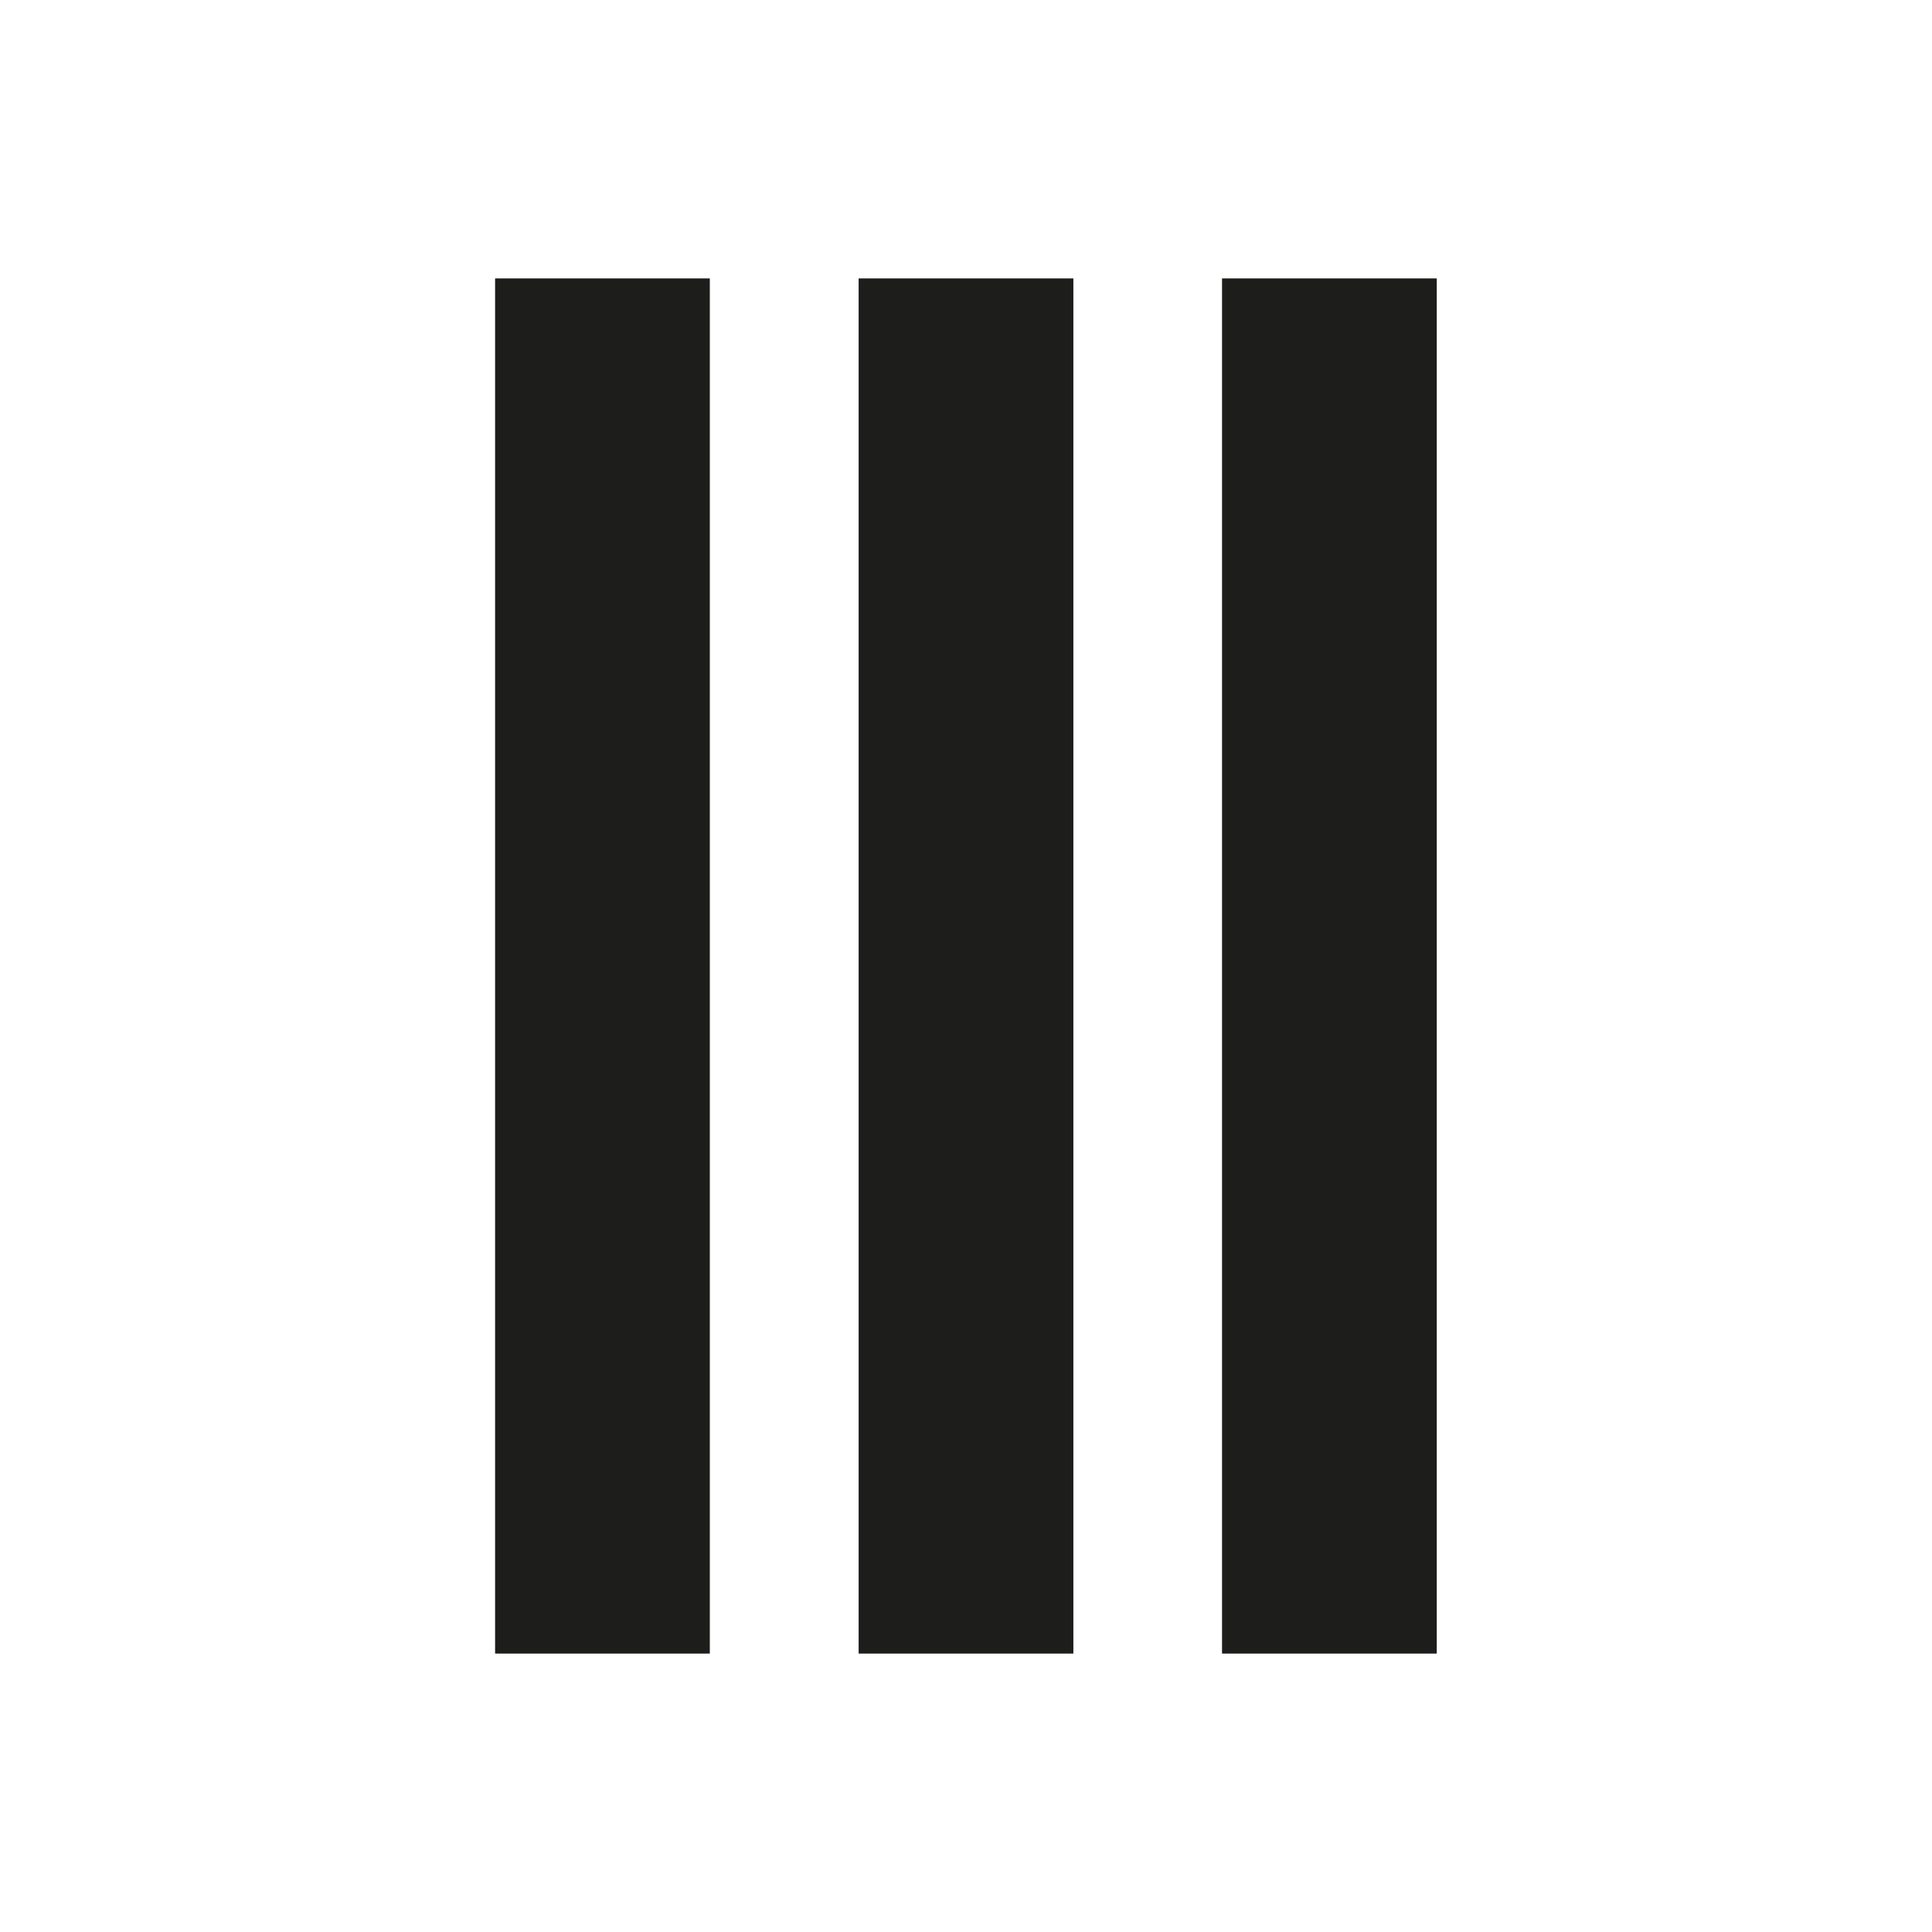
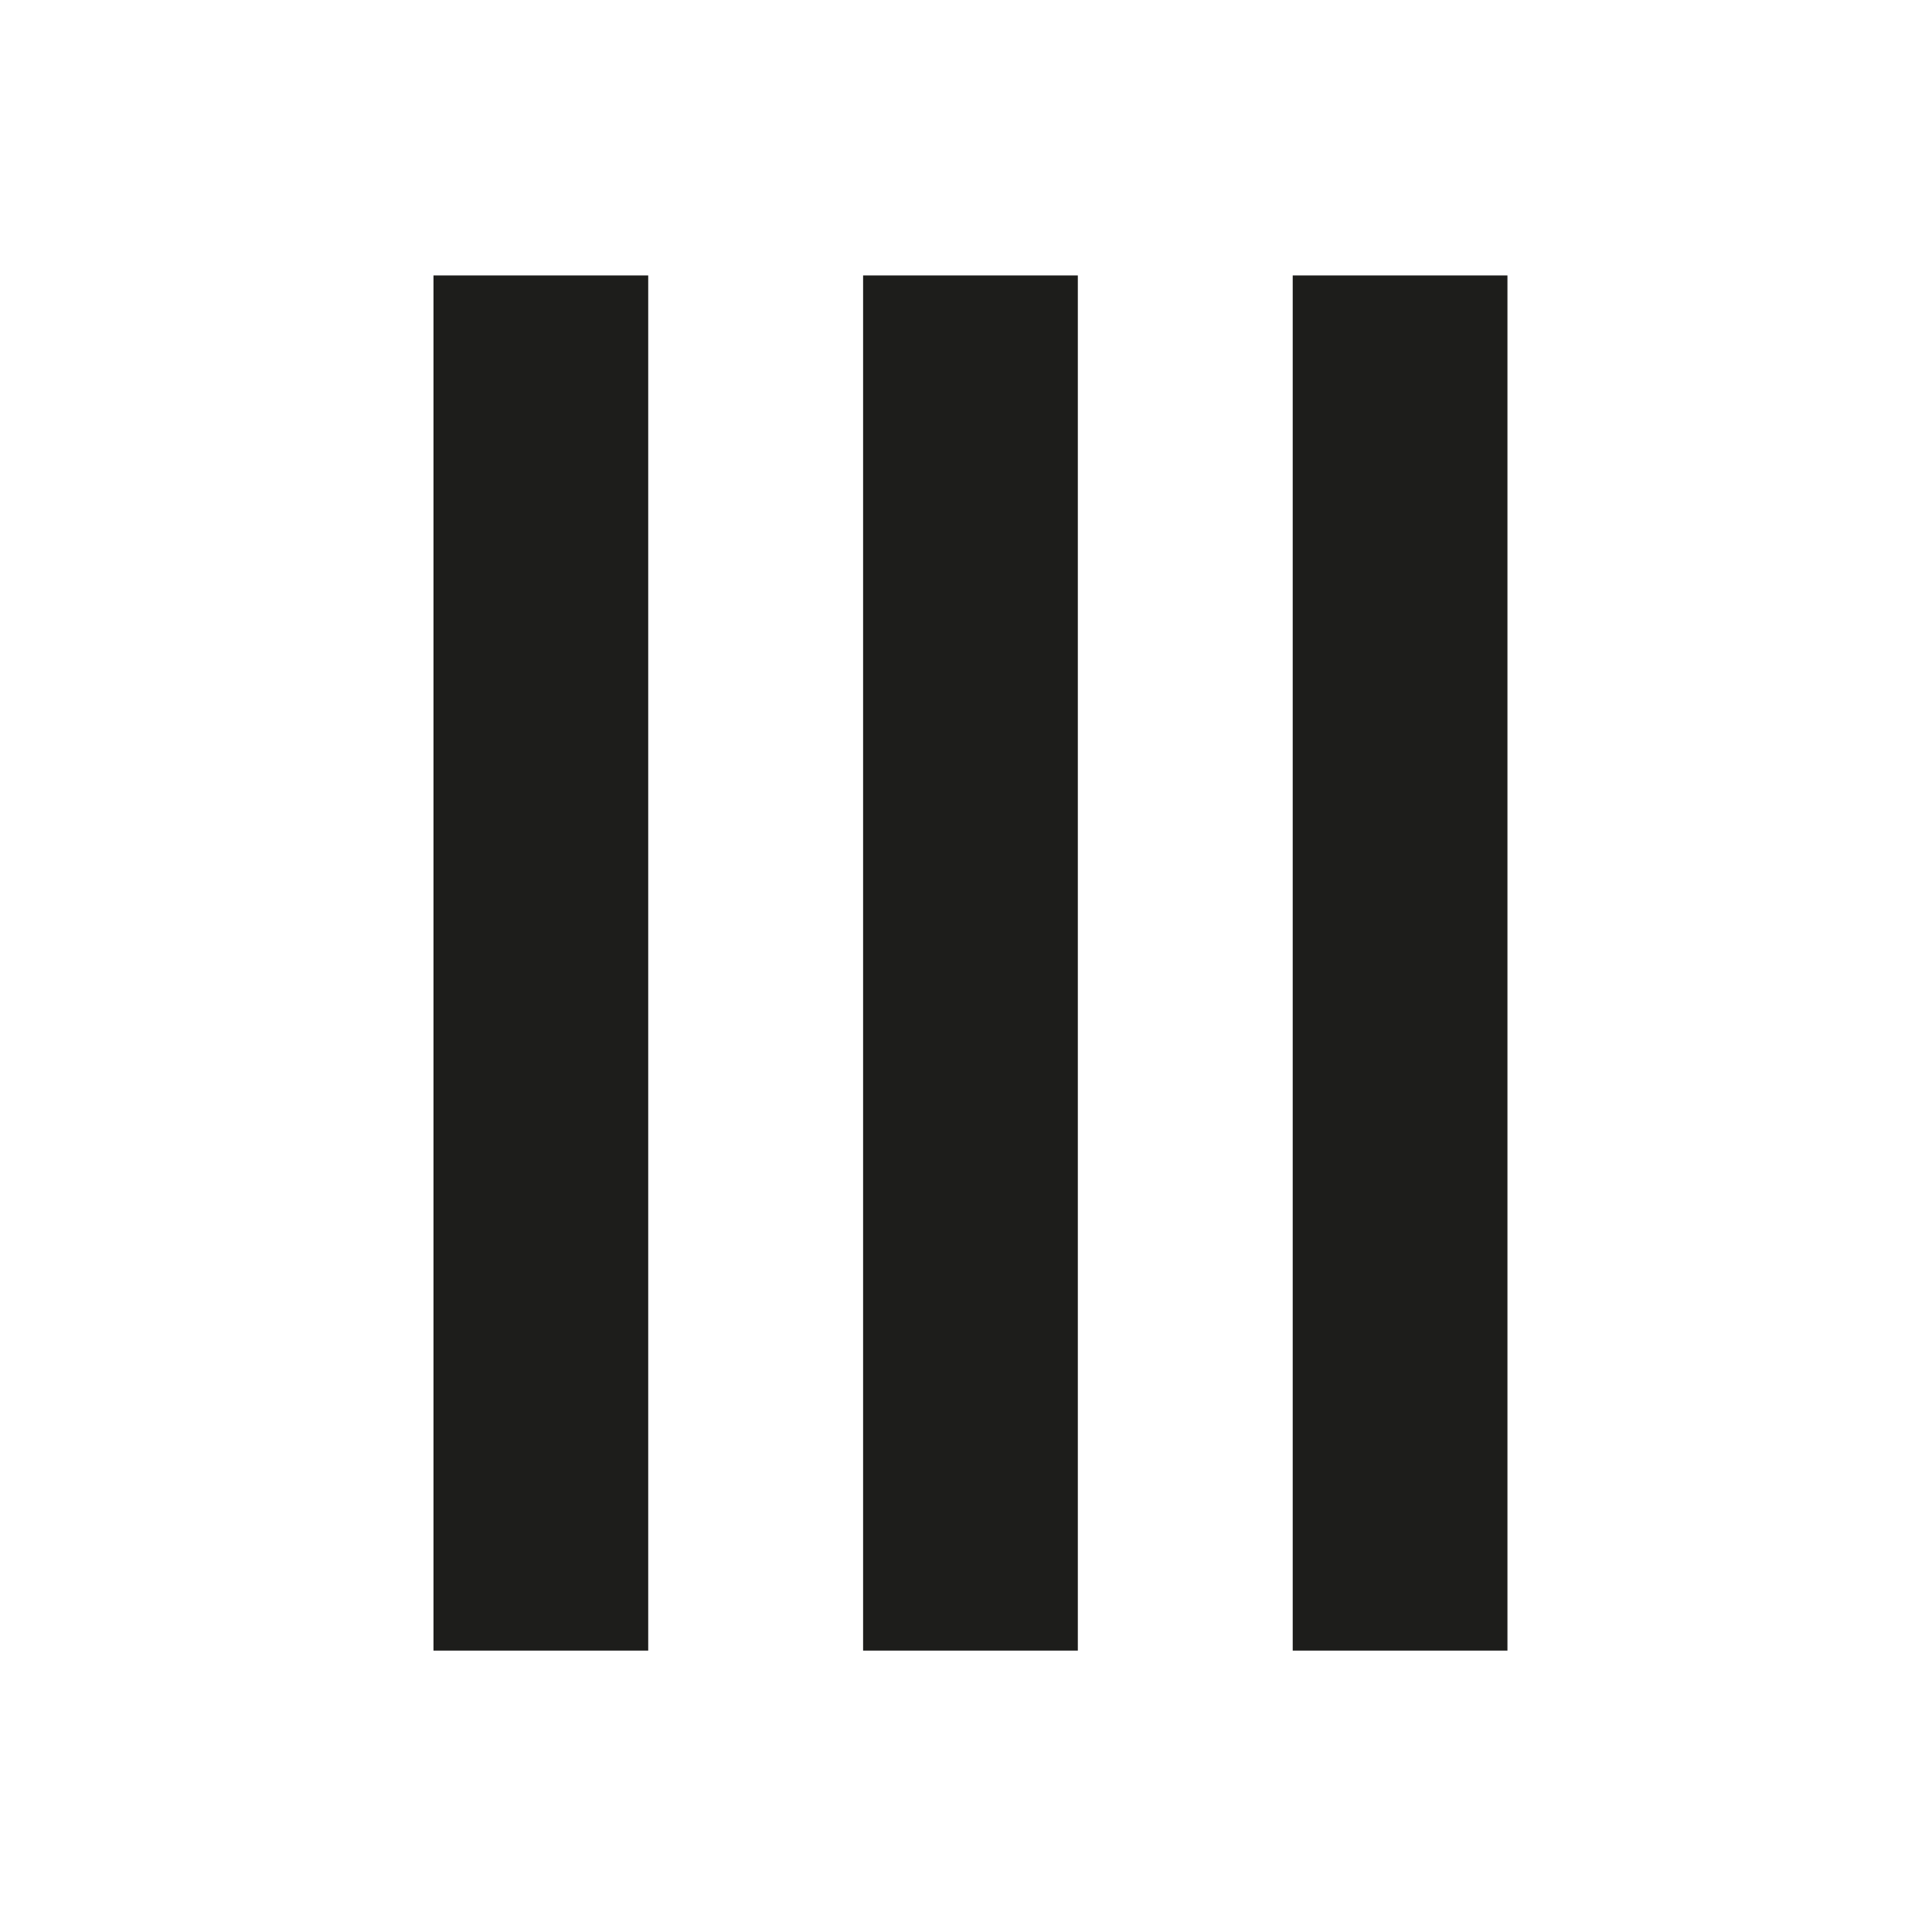
<svg xmlns="http://www.w3.org/2000/svg" version="1.1" id="Laag_1" x="0px" y="0px" viewBox="0 0 129.83 129.83" style="enable-background:new 0 0 129.83 129.83;" xml:space="preserve">
  <style type="text/css">
	.st0{fill:#1D1D1B;}
</style>
-   <rect x="57.7" y="18.71" class="st0" width="14.43" height="92.41" />
-   <rect x="82.12" y="18.71" class="st0" width="14.43" height="92.41" />
-   <rect x="33.27" y="18.71" class="st0" width="14.43" height="92.41" />
+   <rect x="58" y="18.51" class="st0" width="14.43" height="92.41" />
+   <rect x="86.87" y="18.51" class="st0" width="14.43" height="92.41" />
+   <rect x="29.13" y="18.51" class="st0" width="14.43" height="92.41" />
</svg>
